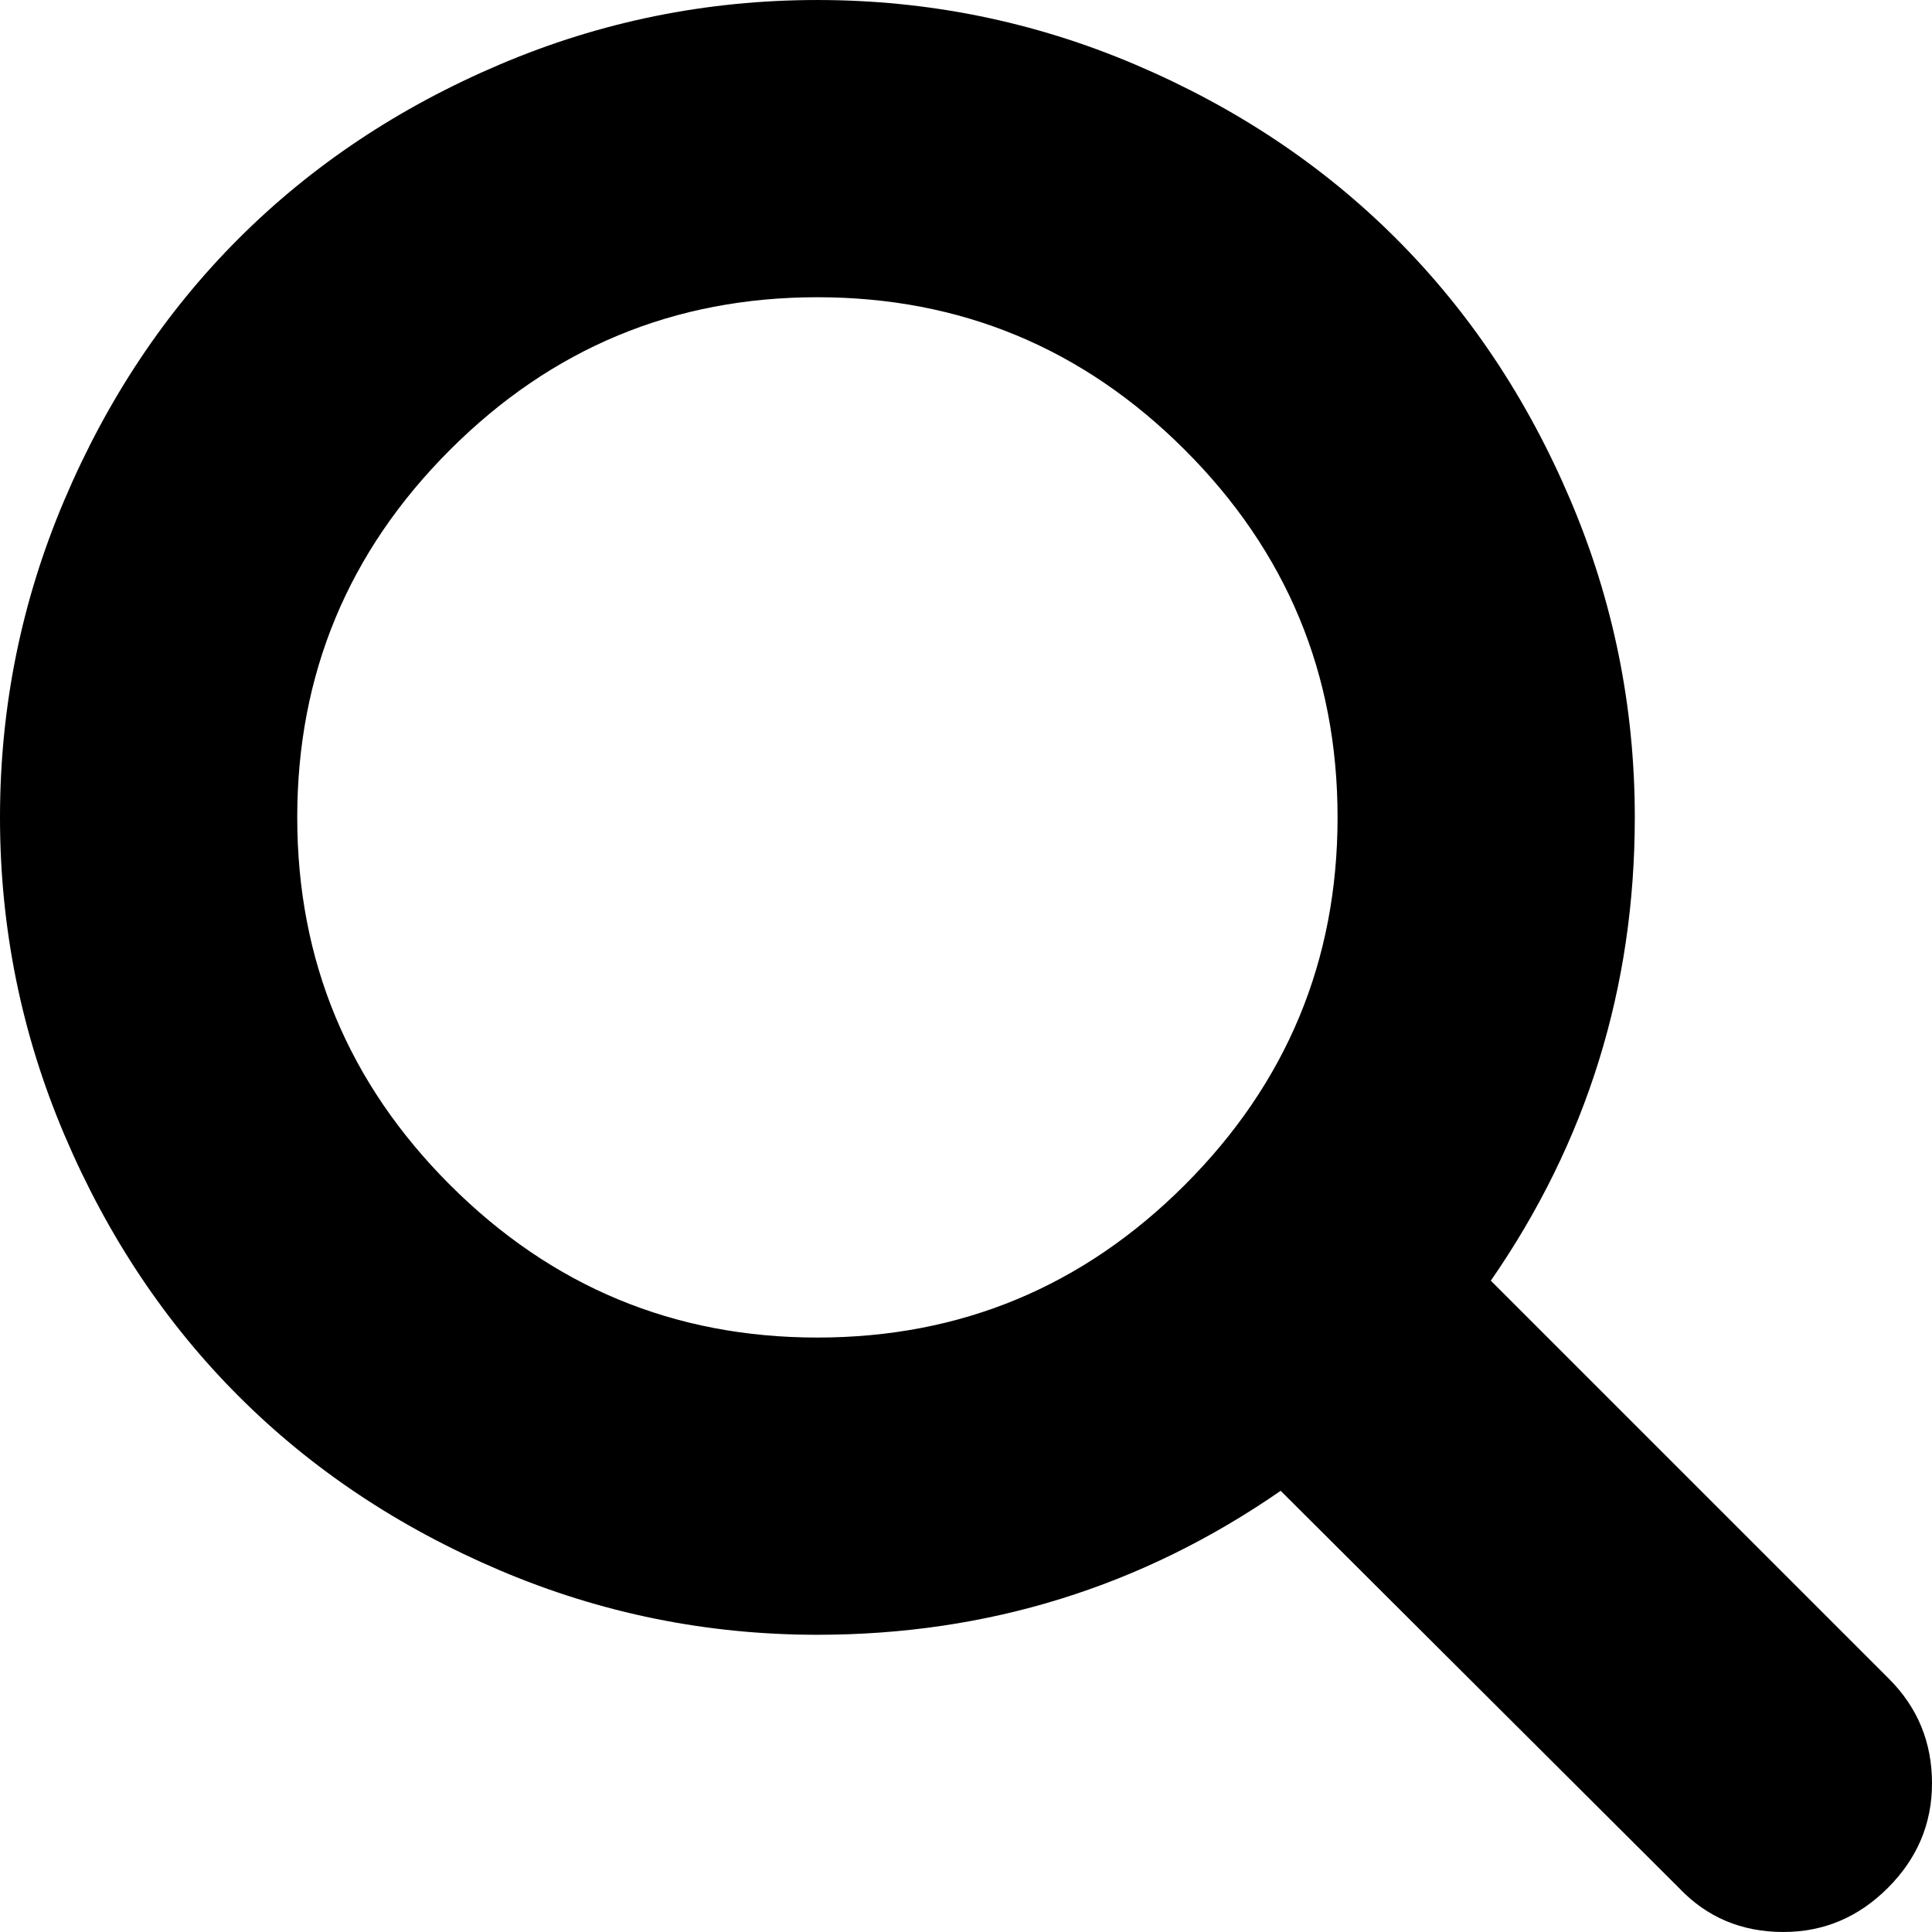
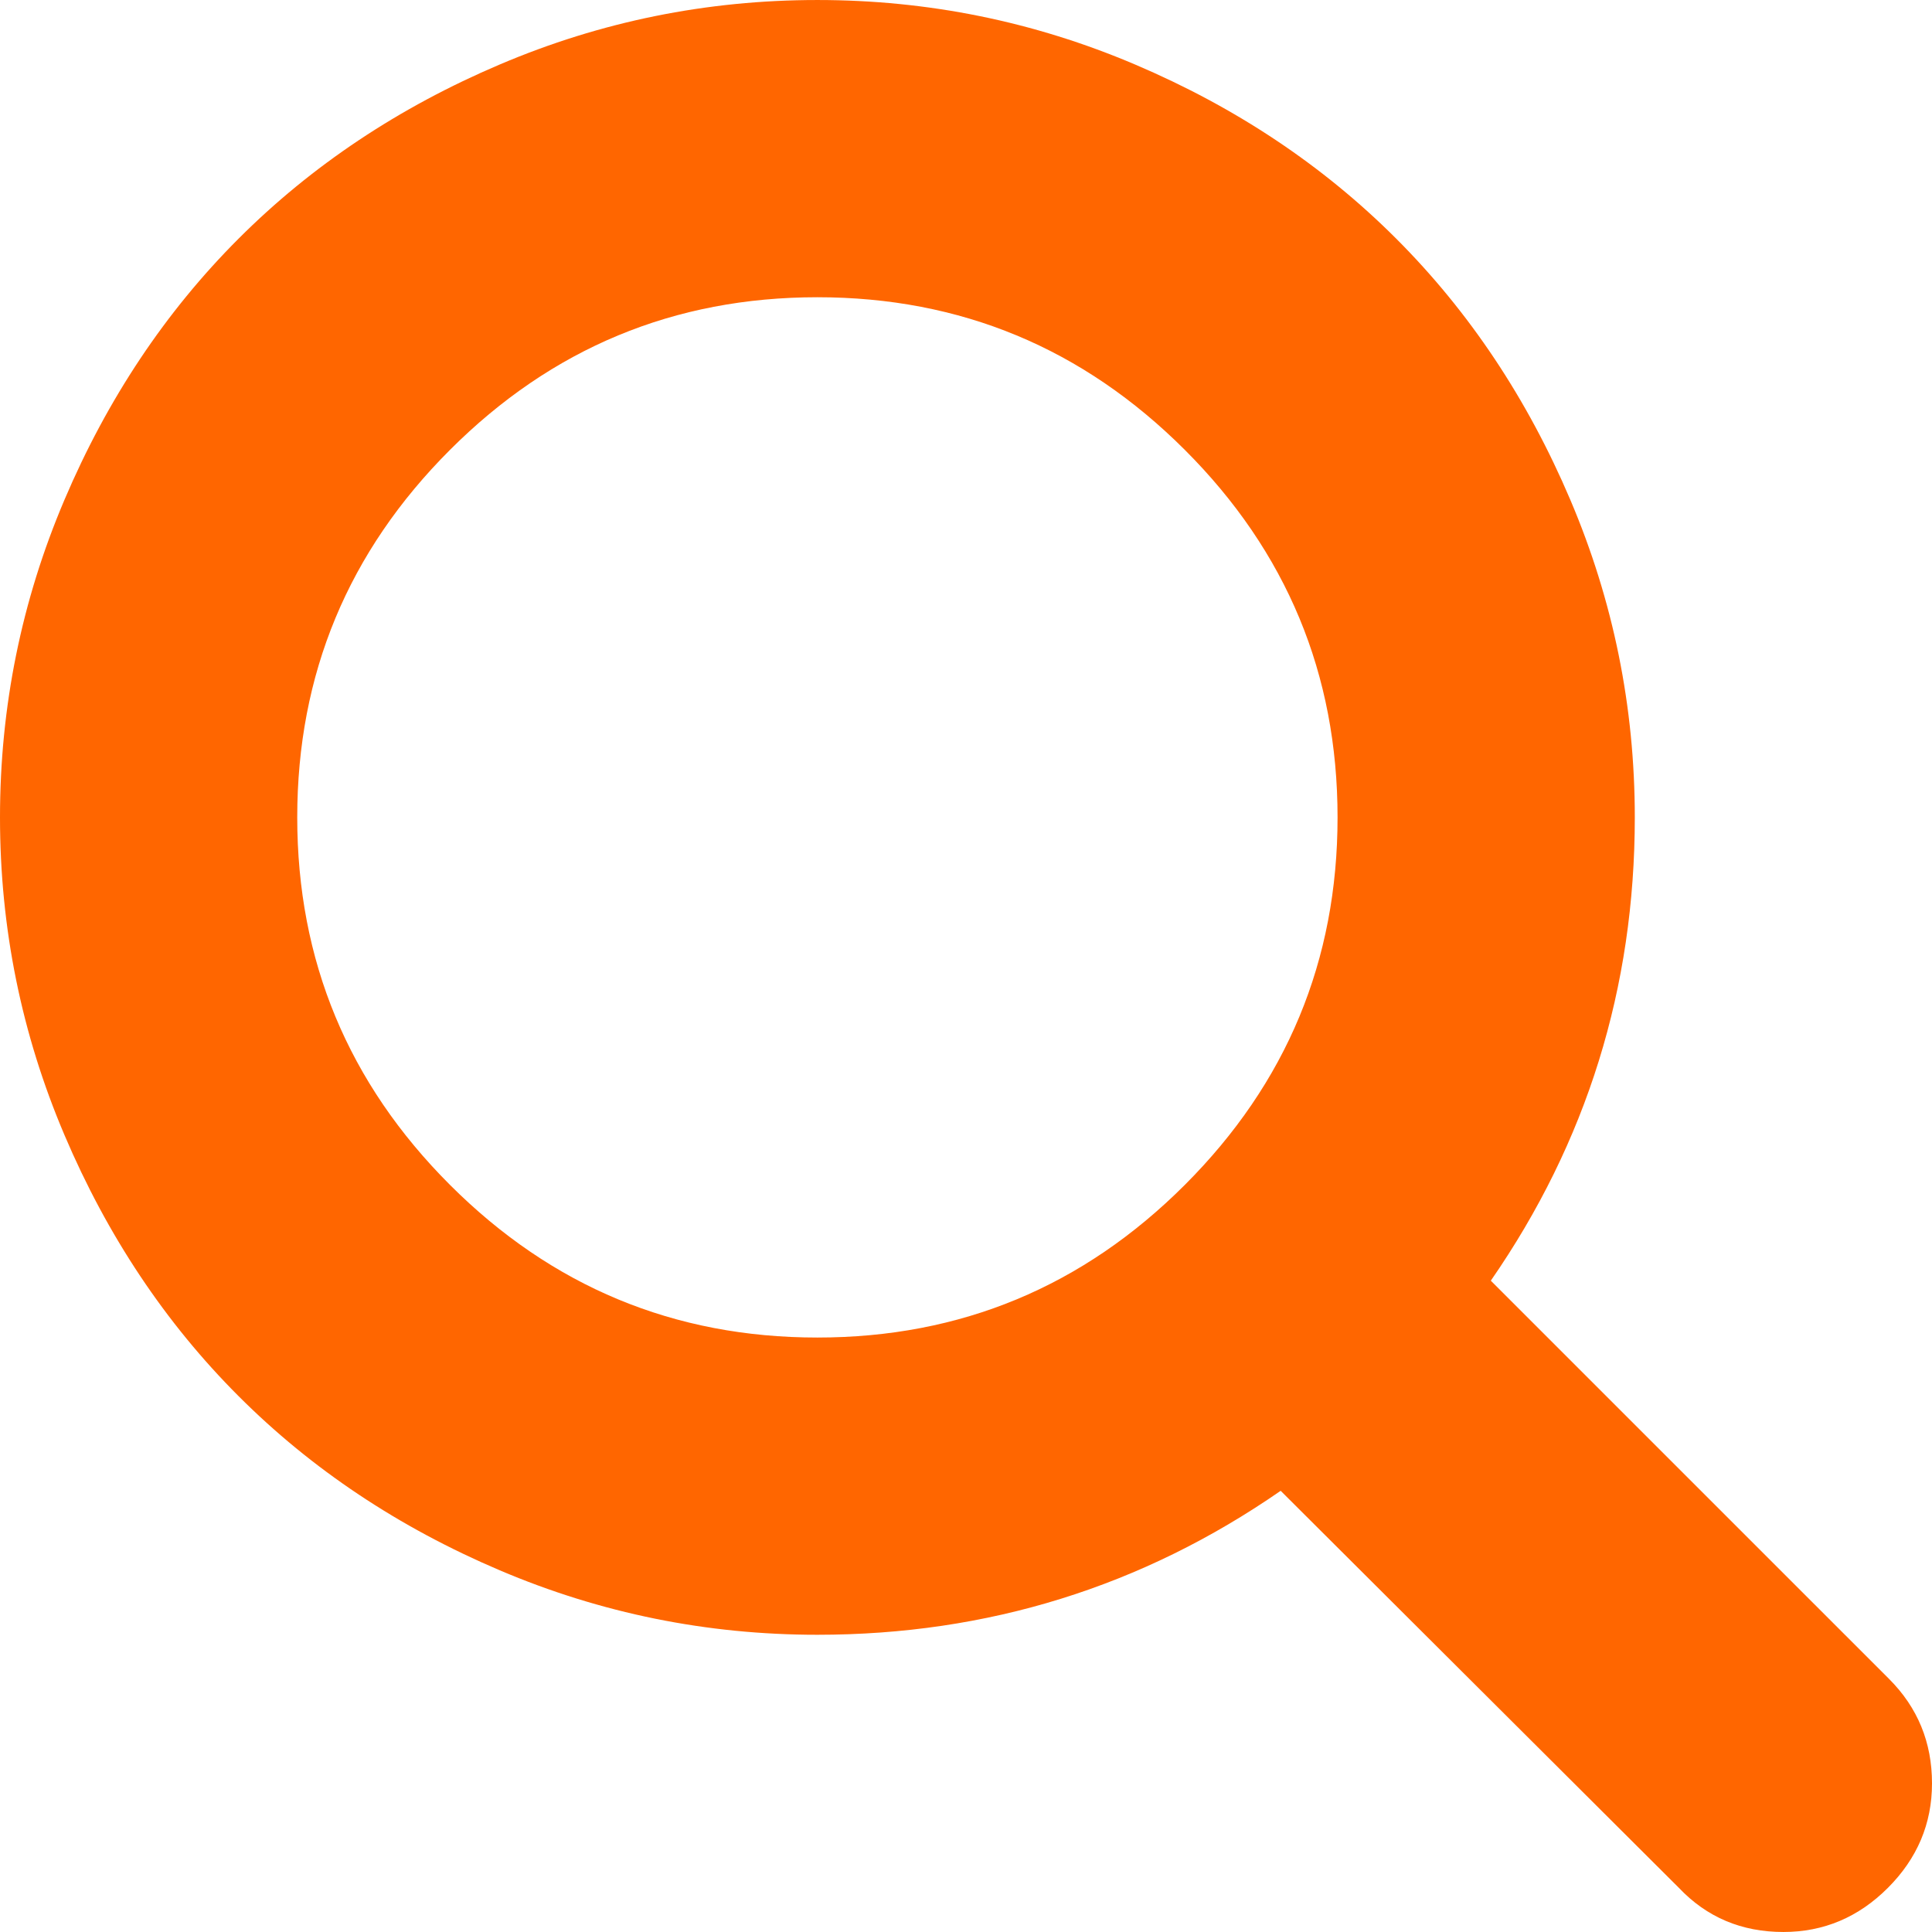
- <svg xmlns="http://www.w3.org/2000/svg" version="1.1" id="Capa_1" x="0px" y="0px" width="475.084px" height="475.084px" viewBox="0 0 475.084 475.084" style="enable-background:new 0 0 475.084 475.084;" xml:space="preserve">
-   <g>
-     <path d="M464.524,412.846l-97.929-97.925c23.6-34.068,35.406-72.047,35.406-113.917c0-27.218-5.284-53.249-15.852-78.087   c-10.561-24.842-24.838-46.254-42.825-64.241c-17.987-17.987-39.396-32.264-64.233-42.826   C254.246,5.285,228.217,0.003,200.999,0.003c-27.216,0-53.247,5.282-78.085,15.847C98.072,26.412,76.66,40.689,58.673,58.676   c-17.989,17.987-32.264,39.403-42.827,64.241C5.282,147.758,0,173.786,0,201.004c0,27.216,5.282,53.238,15.846,78.083   c10.562,24.838,24.838,46.247,42.827,64.234c17.987,17.993,39.403,32.264,64.241,42.832c24.841,10.563,50.869,15.844,78.085,15.844   c41.879,0,79.852-11.807,113.922-35.405l97.929,97.641c6.852,7.231,15.406,10.849,25.693,10.849   c9.897,0,18.467-3.617,25.694-10.849c7.23-7.23,10.848-15.796,10.848-25.693C475.088,428.458,471.567,419.889,464.524,412.846z    M291.363,291.358c-25.029,25.033-55.148,37.549-90.364,37.549c-35.21,0-65.329-12.519-90.36-37.549   c-25.031-25.029-37.546-55.144-37.546-90.36c0-35.21,12.518-65.334,37.546-90.36c25.026-25.032,55.15-37.546,90.36-37.546   c35.212,0,65.331,12.519,90.364,37.546c25.033,25.026,37.548,55.15,37.548,90.36C328.911,236.214,316.392,266.329,291.363,291.358z   " />
+ <svg xmlns="http://www.w3.org/2000/svg" xml:space="preserve" width="1485px" height="1485px" version="1.0" shape-rendering="geometricPrecision" text-rendering="geometricPrecision" image-rendering="optimizeQuality" fill-rule="evenodd" clip-rule="evenodd" viewBox="0 0 1485 1484.98">
+   <g id="Camada_x0020_1">
+     <g id="_1719080314544">
+       <g>
+         <path fill="#FF6600" fill-rule="nonzero" d="M1451.99 1290.45l-306.1 -306.09c73.76,-106.49 110.67,-225.2 110.67,-356.08 0,-85.08 -16.52,-166.44 -49.55,-244.08 -33.02,-77.65 -77.64,-144.58 -133.86,-200.8 -56.23,-56.22 -123.15,-100.85 -200.78,-133.86 -77.66,-33.03 -159.02,-49.54 -244.1,-49.54 -85.07,0 -166.43,16.51 -244.07,49.53 -77.65,33.02 -144.58,77.65 -200.8,133.87 -56.23,56.22 -100.85,123.16 -133.87,200.8 -33.02,77.65 -49.53,159 -49.53,244.08 0,85.07 16.51,166.41 49.53,244.07 33.01,77.64 77.64,144.56 133.87,200.78 56.22,56.24 123.16,100.85 200.8,133.88 77.65,33.02 159,49.52 244.07,49.52 130.91,0 249.6,-36.9 356.1,-110.66l306.1 305.2c21.42,22.6 48.15,33.91 80.31,33.91 30.93,0 57.72,-11.3 80.31,-33.91 22.6,-22.6 33.91,-49.38 33.91,-80.31 0.01,-31.51 -11,-58.3 -33.01,-80.31zm-541.26 -379.75c-78.24,78.25 -172.38,117.37 -282.46,117.37 -110.05,0 -204.2,-39.13 -282.44,-117.37 -78.24,-78.23 -117.36,-172.36 -117.36,-282.44 0,-110.06 39.13,-204.22 117.36,-282.44 78.23,-78.25 172.39,-117.36 282.44,-117.36 110.07,0 204.21,39.13 282.46,117.36 78.25,78.22 117.36,172.38 117.36,282.44 0,110.08 -39.13,204.21 -117.36,282.44z" />
+       </g>
+       <g>
+    </g>
+       <g>
+    </g>
+       <g>
+    </g>
+       <g>
+    </g>
+       <g>
+    </g>
+       <g>
+    </g>
+       <g>
+    </g>
+       <g>
+    </g>
+       <g>
+    </g>
+       <g>
+    </g>
+       <g>
+    </g>
+       <g>
+    </g>
+       <g>
+    </g>
+       <g>
+    </g>
+       <g>
+    </g>
+     </g>
  </g>
-   <g>
- </g>
-   <g>
- </g>
-   <g>
- </g>
-   <g>
- </g>
-   <g>
- </g>
-   <g>
- </g>
-   <g>
- </g>
-   <g>
- </g>
-   <g>
- </g>
-   <g>
- </g>
-   <g>
- </g>
-   <g>
- </g>
-   <g>
- </g>
-   <g>
- </g>
-   <g>
- </g>
</svg>
